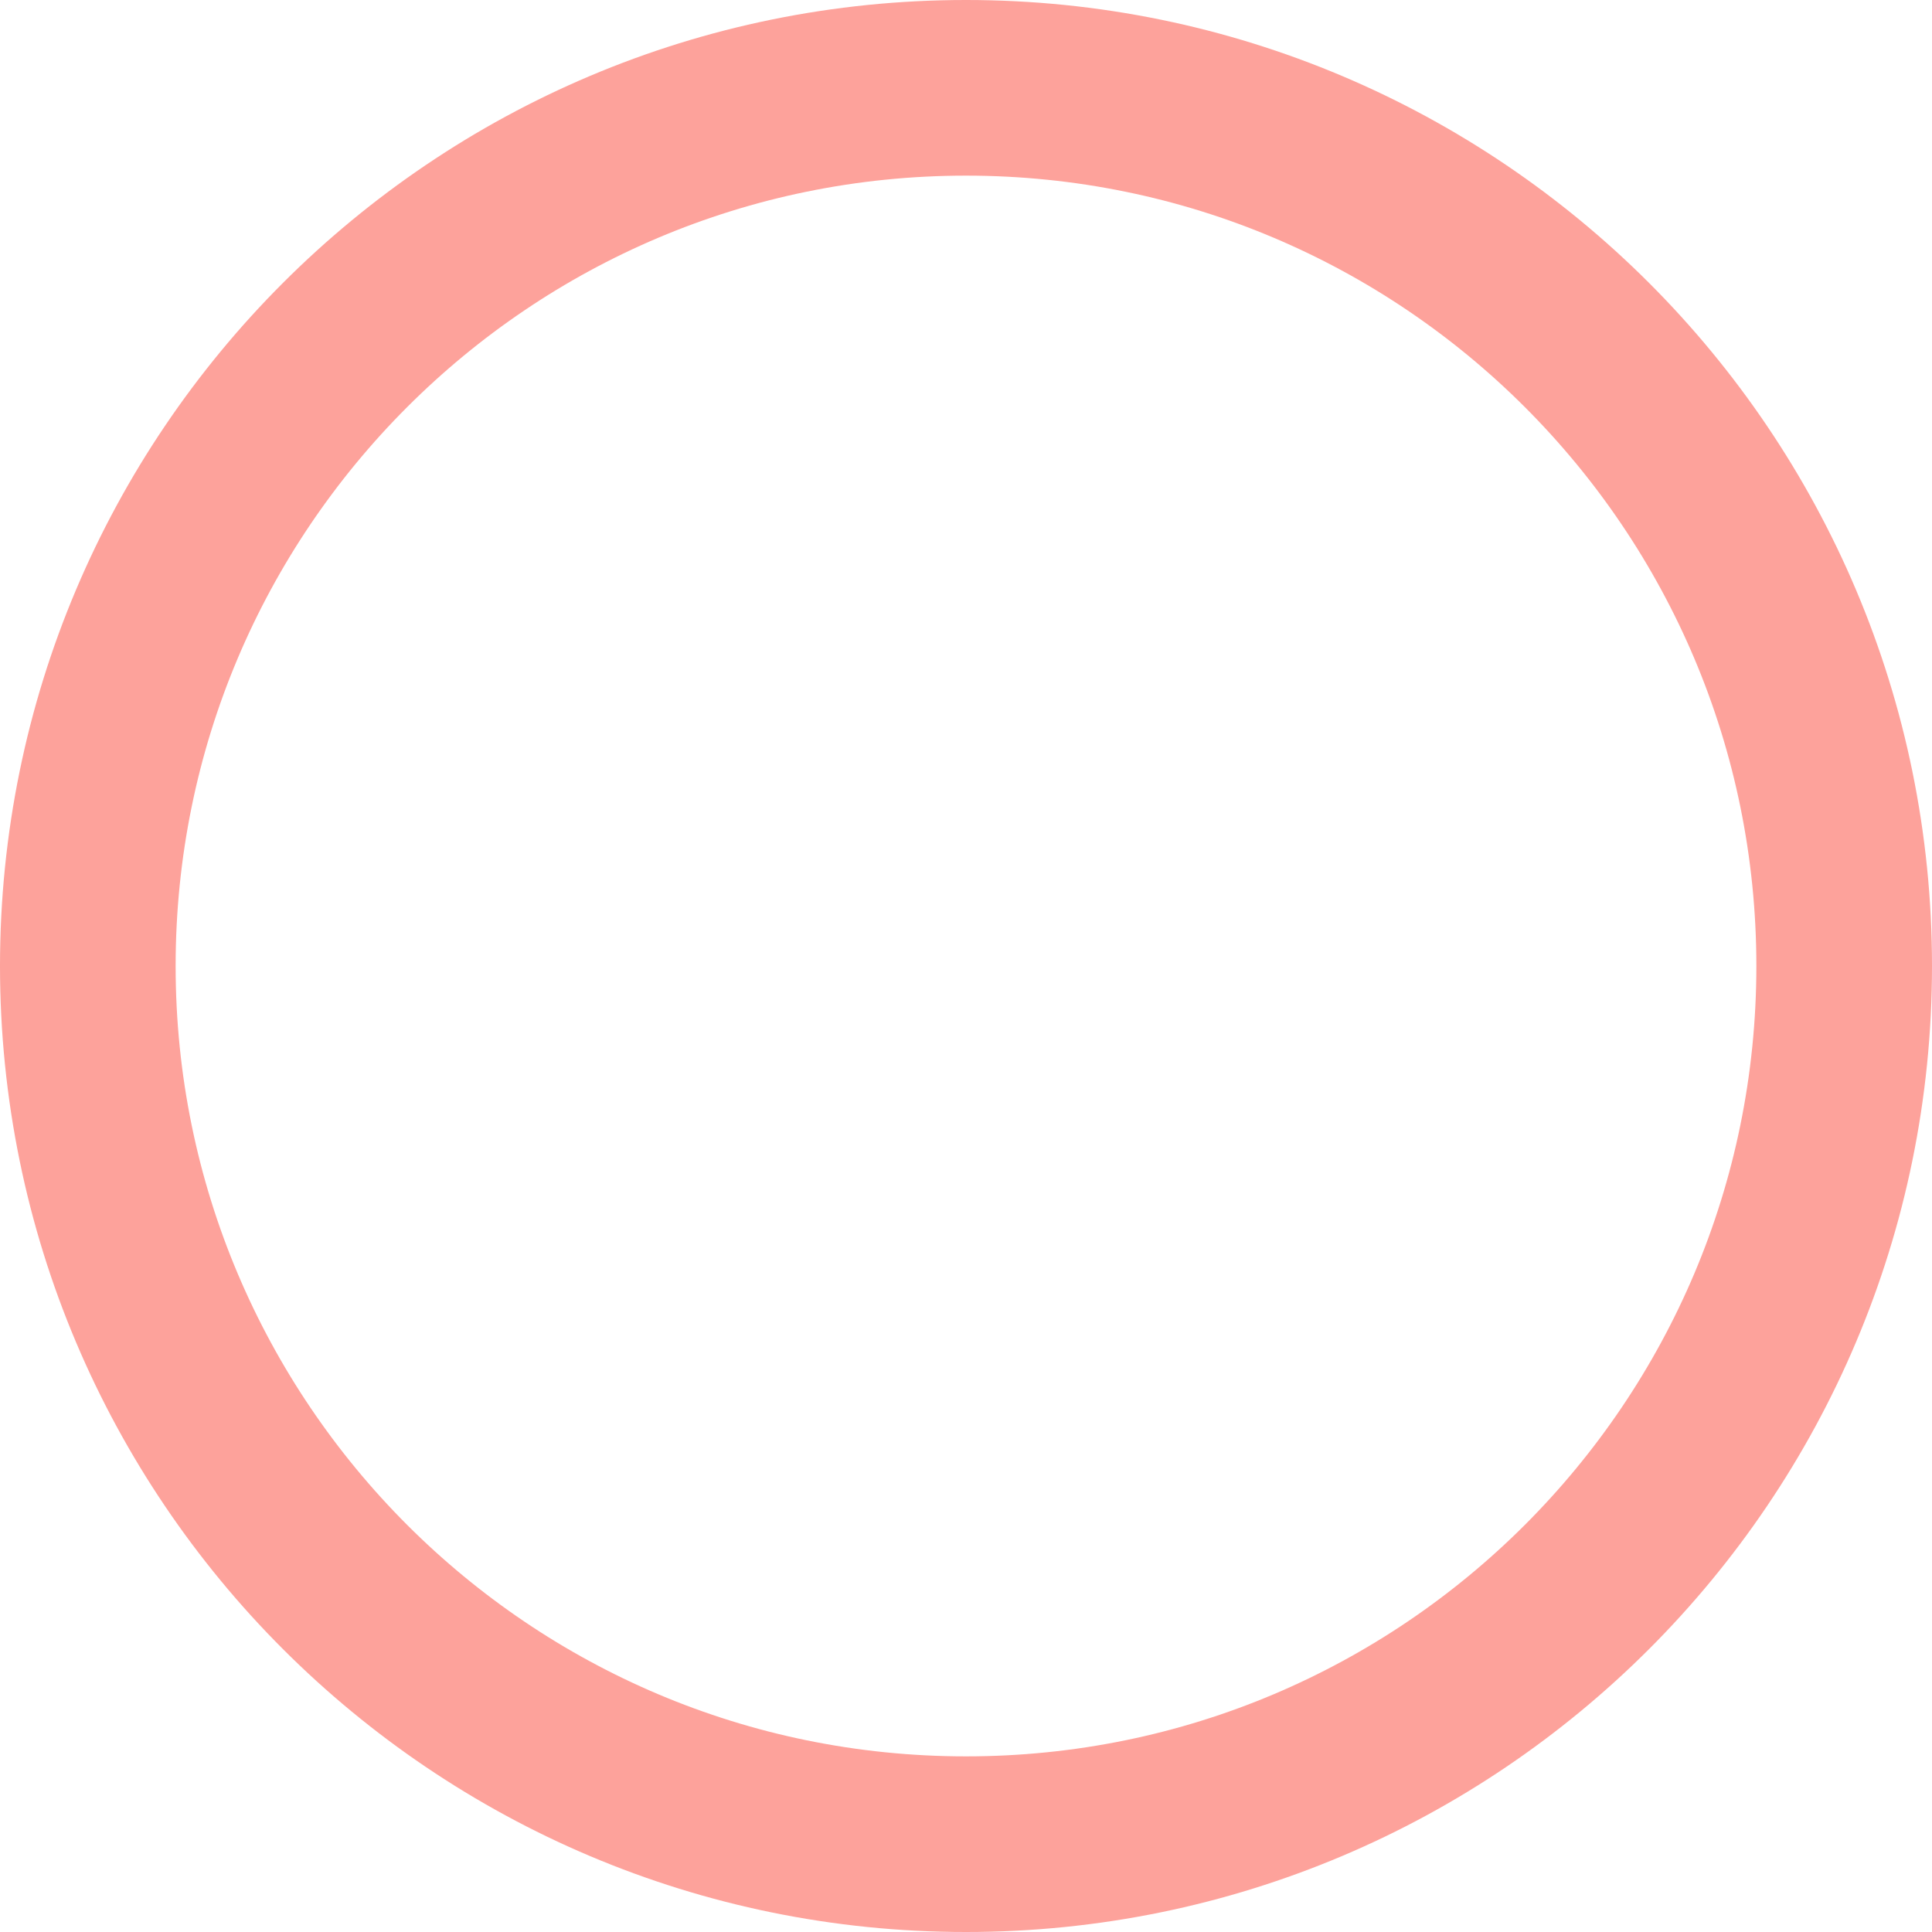
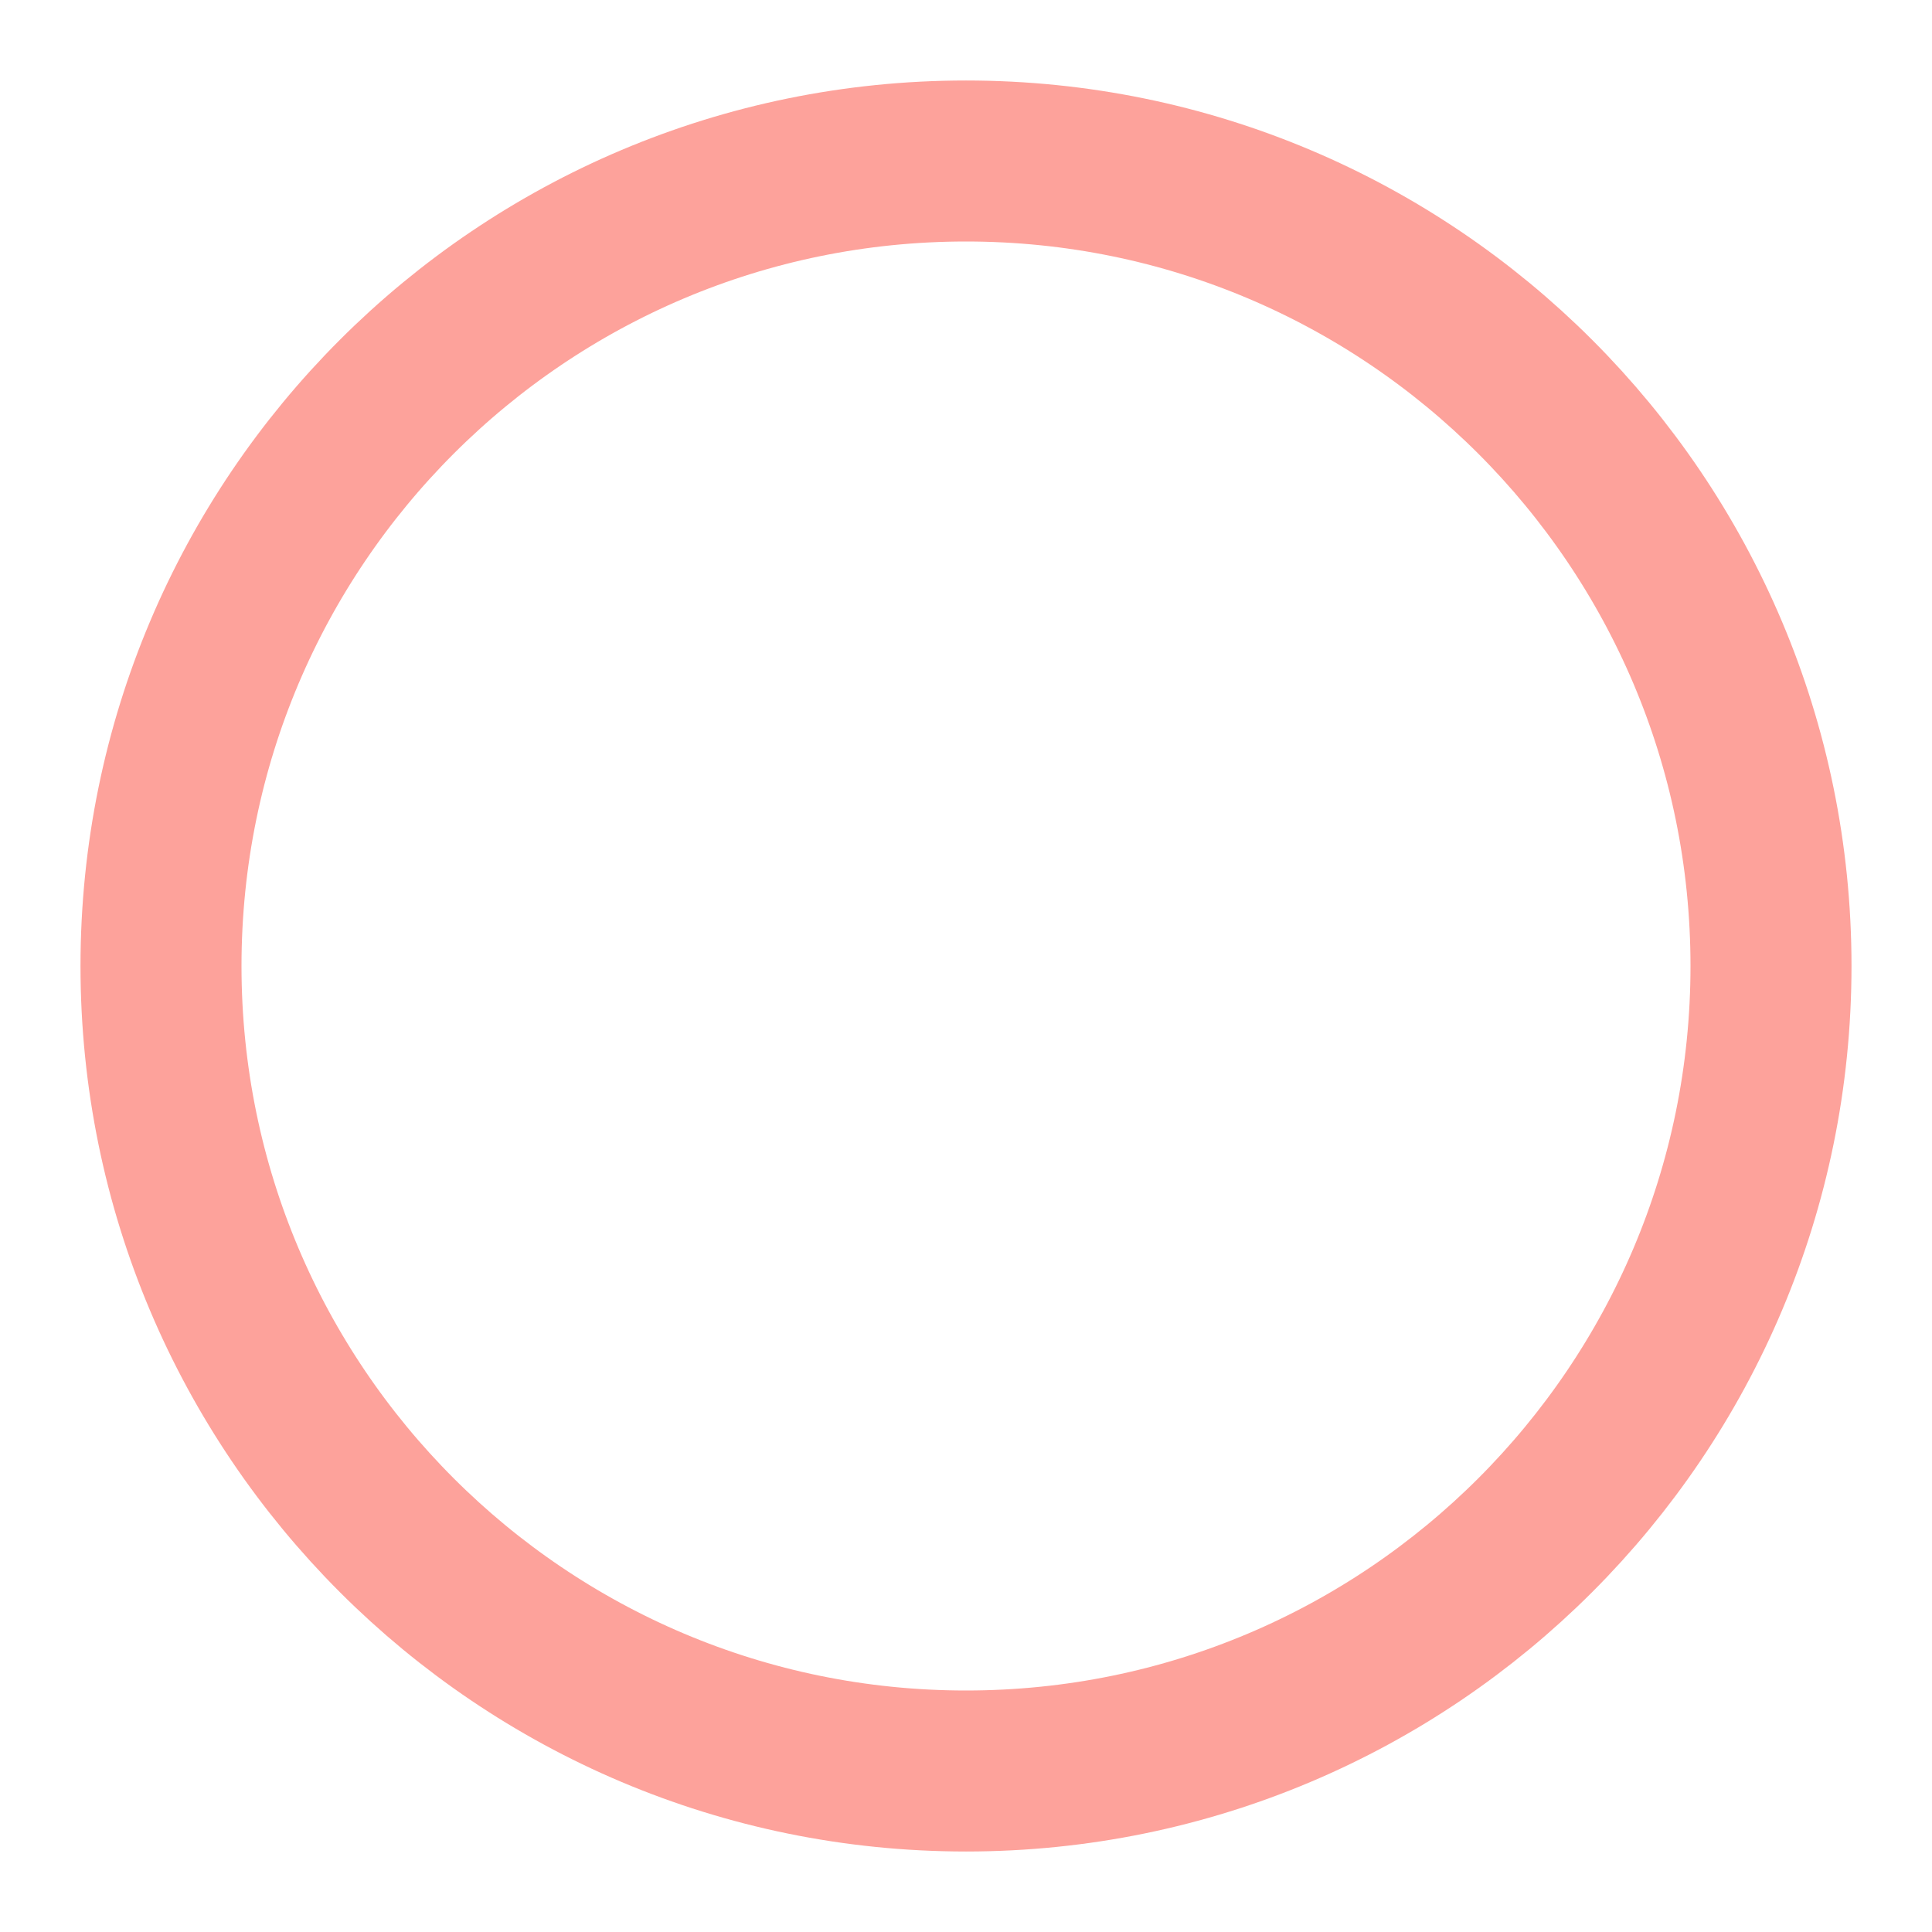
- <svg xmlns="http://www.w3.org/2000/svg" width="22" height="22" viewBox="0 0 22 22" fill="none">
-   <path d="M11 21C16.523 21 21 16.523 21 11C21 5.477 16.523 1 11 1C5.477 1 1 5.477 1 11C1 16.523 5.477 21 11 21Z" stroke="#FDA29B" stroke-width="2" stroke-linecap="round" stroke-linejoin="round" />
+ <svg xmlns="http://www.w3.org/2000/svg" width="24" height="24" viewBox="0 0 24 24" fill="none">
+   <path d="M12 22C17.523 22 22 17.523 22 12C22 6.477 17.523 2 12 2C6.477 2 2 6.477 2 12C2 17.523 6.477 22 12 22Z" stroke="#FDA29B" stroke-width="2" stroke-linecap="round" stroke-linejoin="round" />
</svg>
